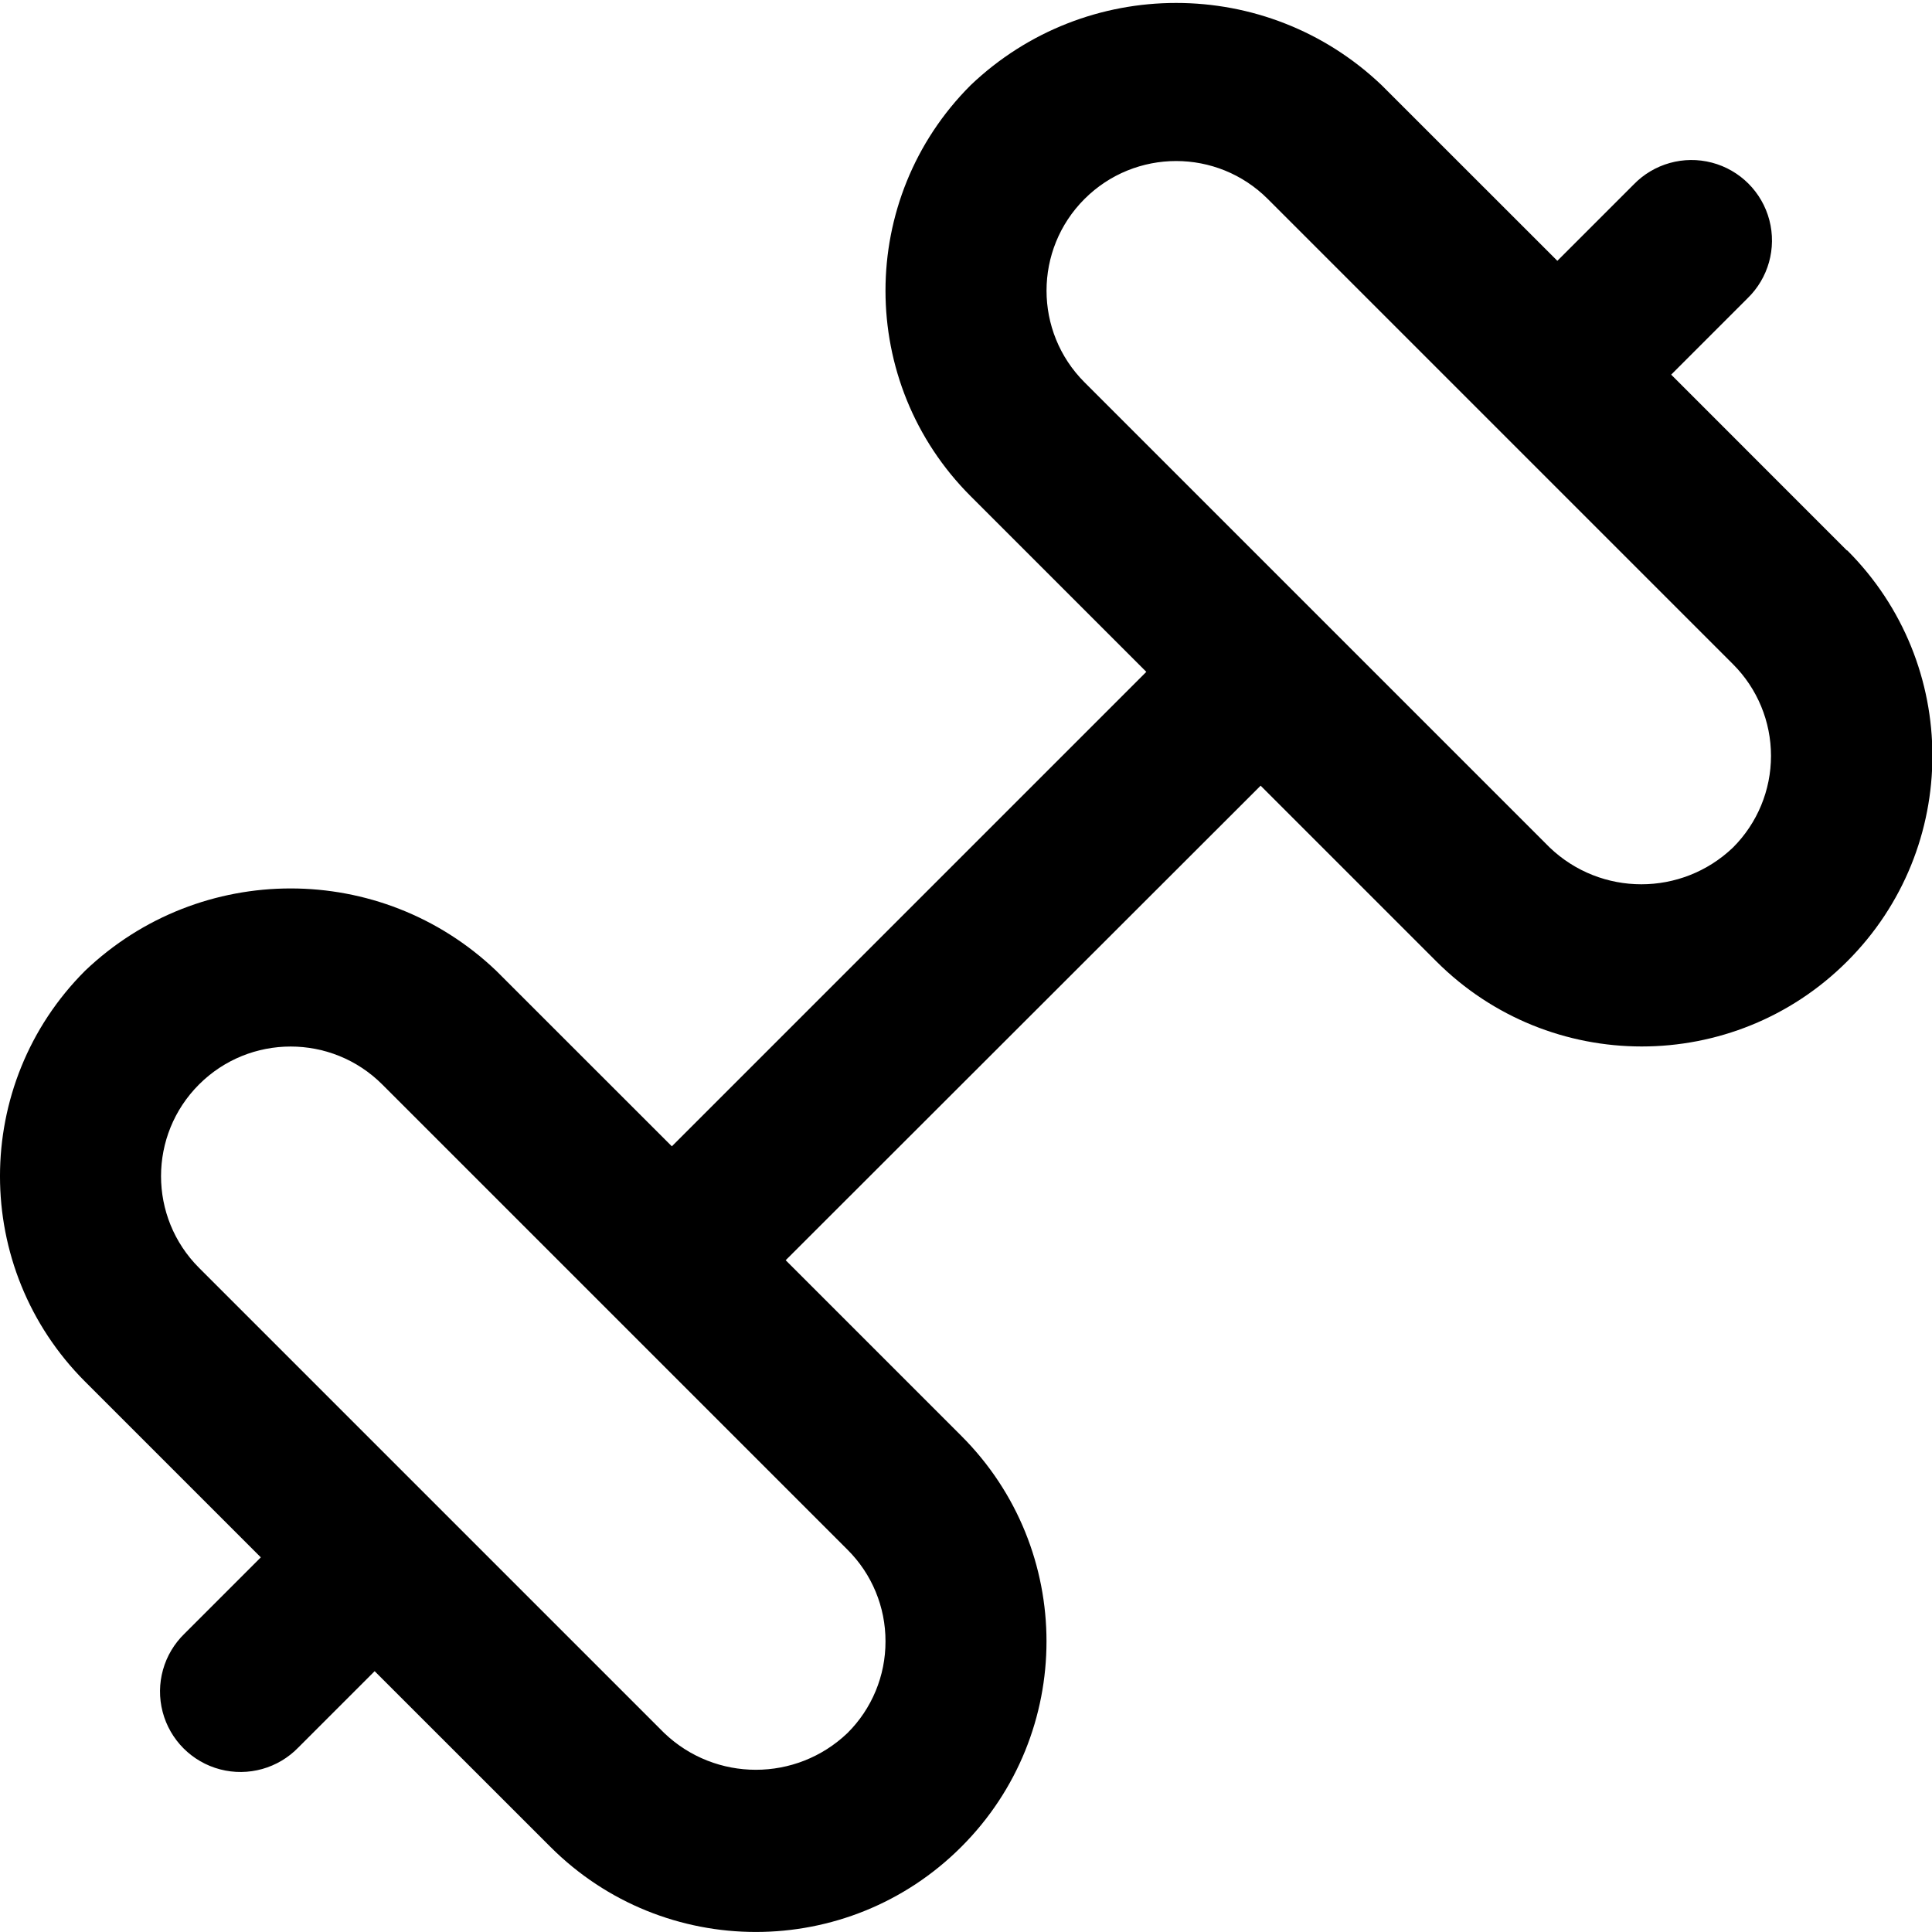
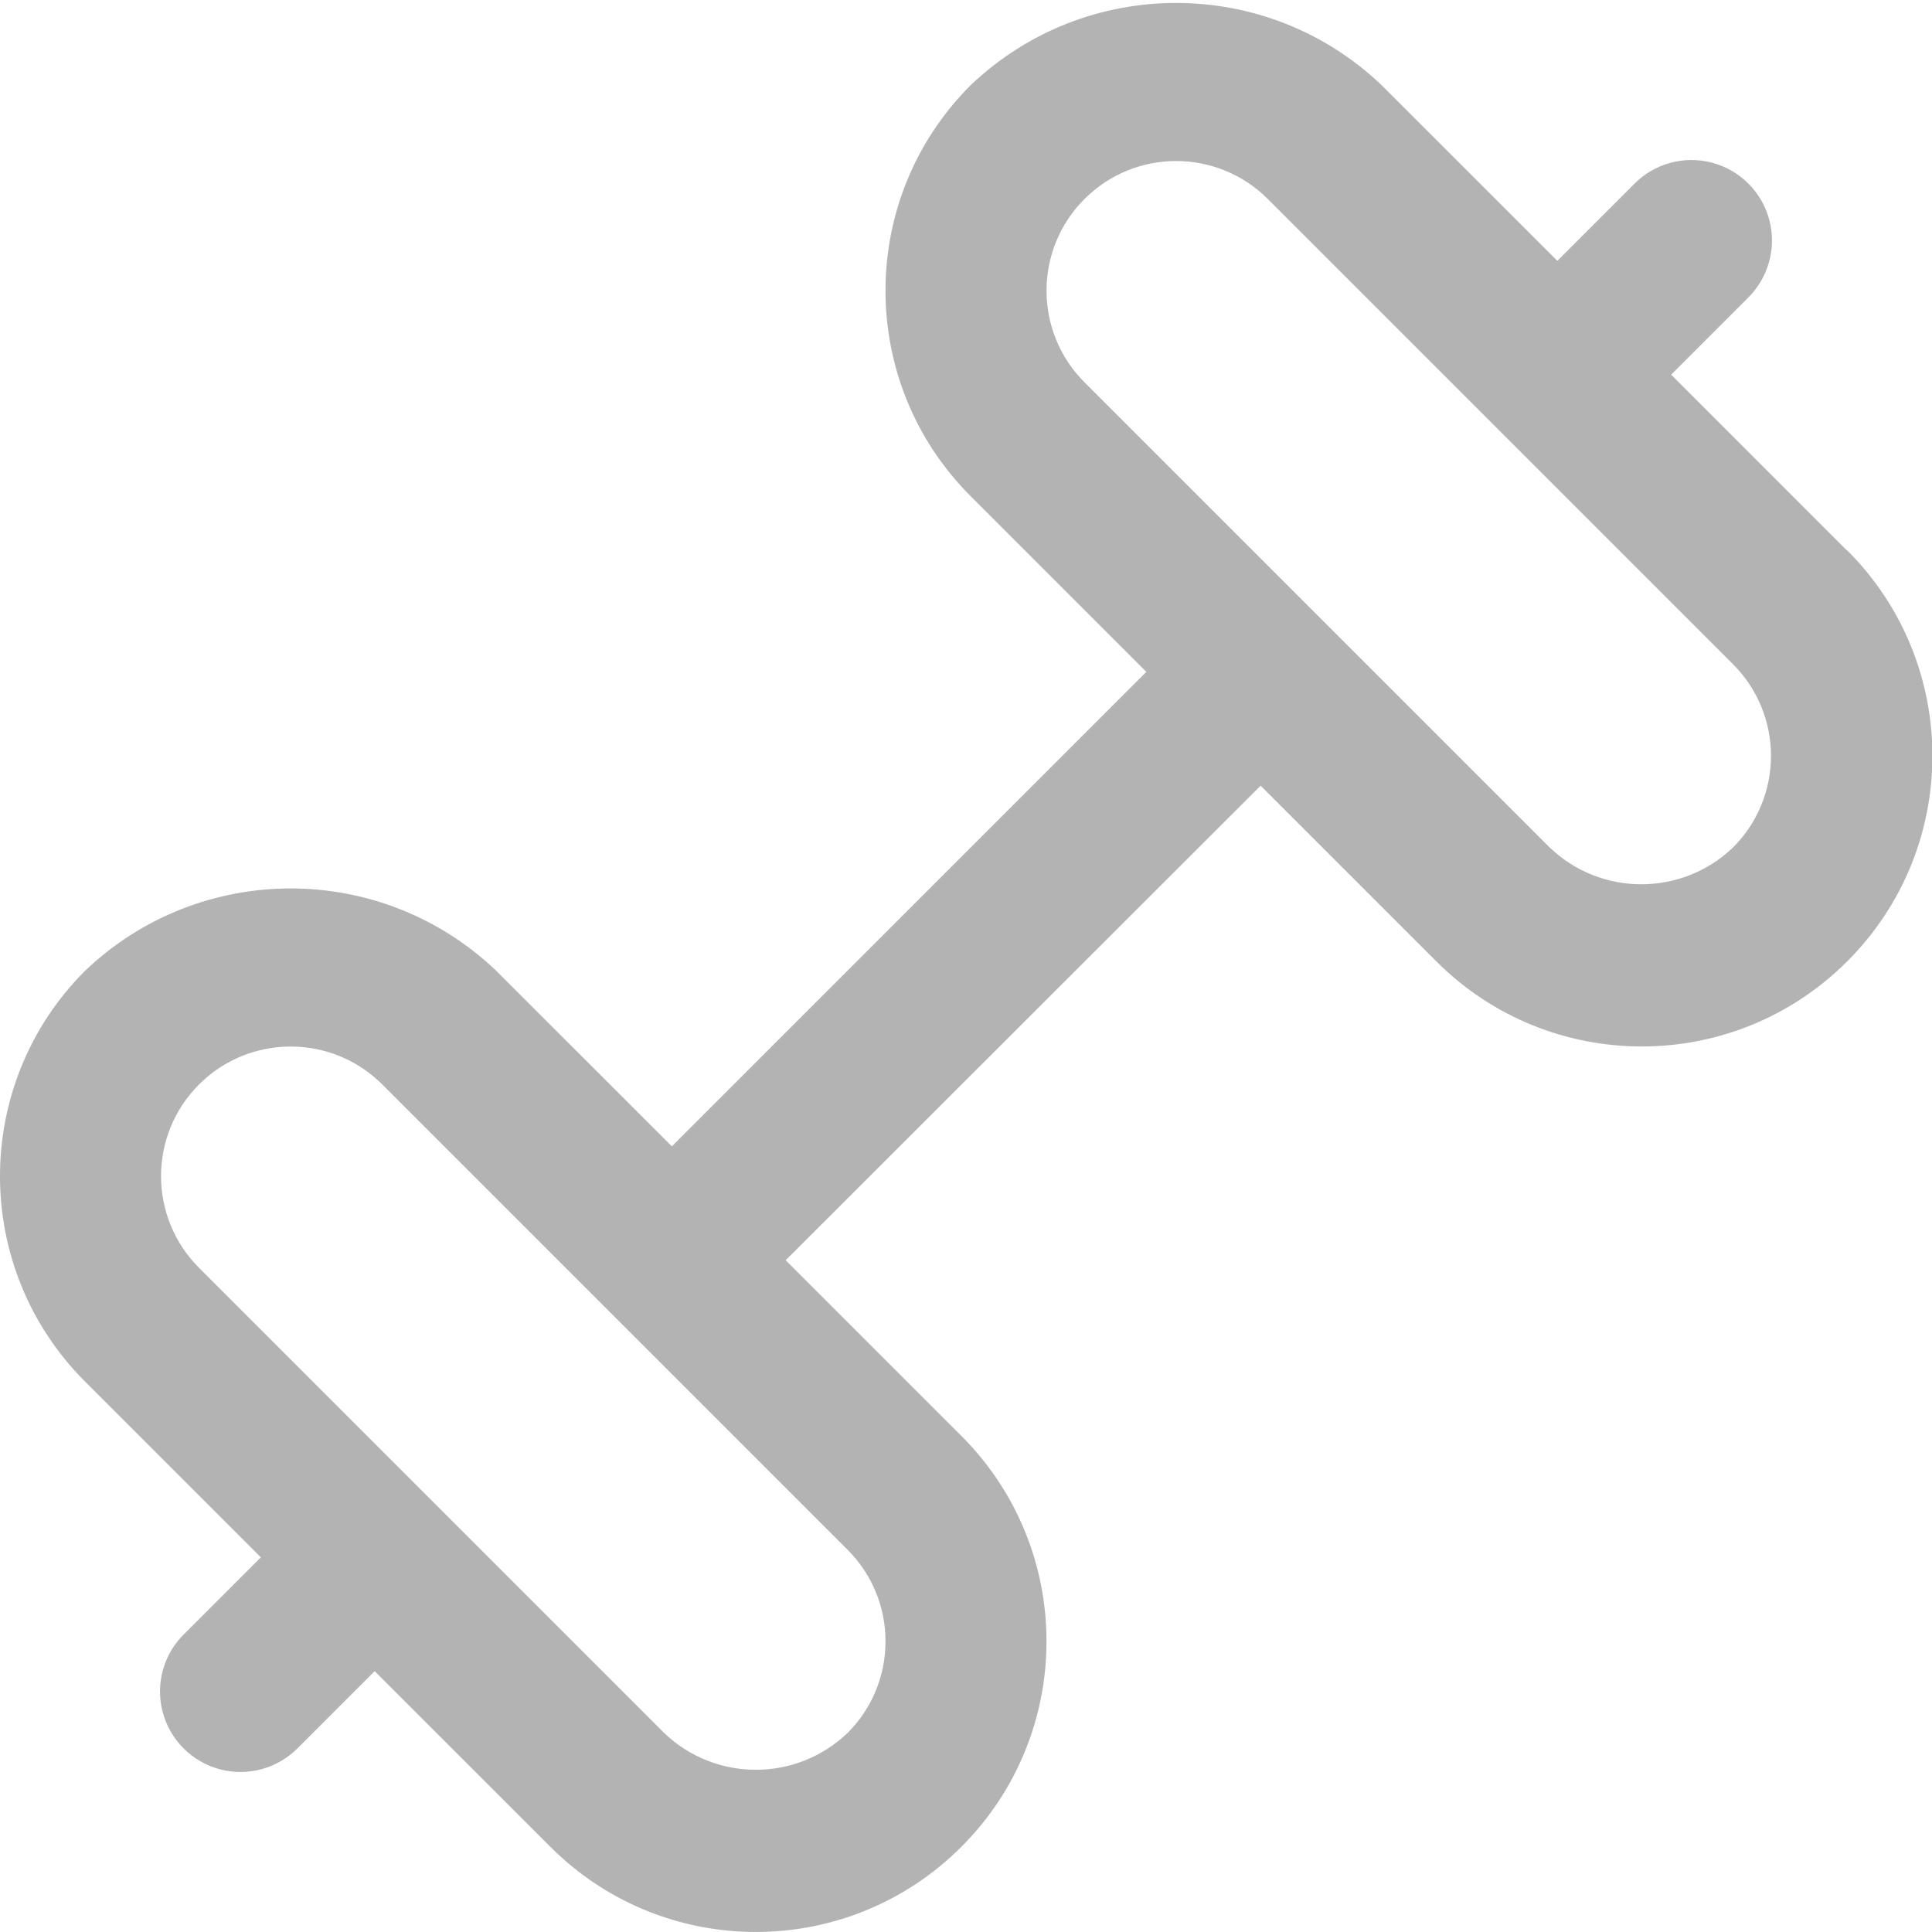
- <svg xmlns="http://www.w3.org/2000/svg" id="Layer_1" data-name="Layer 1" viewBox="0 0 24 24">
+ <svg xmlns="http://www.w3.org/2000/svg" id="Layer_1" data-name="Layer 1" viewBox="0 0 24 24" fill-opacity="0.3">
  <path d="M22.942,6.837,20.76,4.654l.947-.947a1,1,0,1,0-1.414-1.414l-.947.947L17.163,1.058a3.7,3.7,0,0,0-5.105,0,3.609,3.609,0,0,0,0,5.106L14.24,8.346,8.346,14.24,6.163,12.058a3.7,3.7,0,0,0-5.105,0,3.609,3.609,0,0,0,0,5.106L3.24,19.346l-.947.947a1,1,0,1,0,1.414,1.414l.947-.947,2.183,2.182a3.609,3.609,0,0,0,5.105,0h0a3.608,3.608,0,0,0,0-5.105L9.76,15.655l5.9-5.895,2.182,2.182a3.609,3.609,0,0,0,5.105,0h0a3.608,3.608,0,0,0,0-5.105ZM11,20.39a1.6,1.6,0,0,1-.472,1.138,1.647,1.647,0,0,1-2.277,0L2.472,15.749a1.61,1.61,0,1,1,2.277-2.277l5.779,5.779A1.6,1.6,0,0,1,11,20.39Zm10.528-9.862a1.647,1.647,0,0,1-2.277,0L13.472,4.749a1.61,1.61,0,1,1,2.277-2.277l5.779,5.779a1.609,1.609,0,0,1,0,2.277Z" />
</svg>
